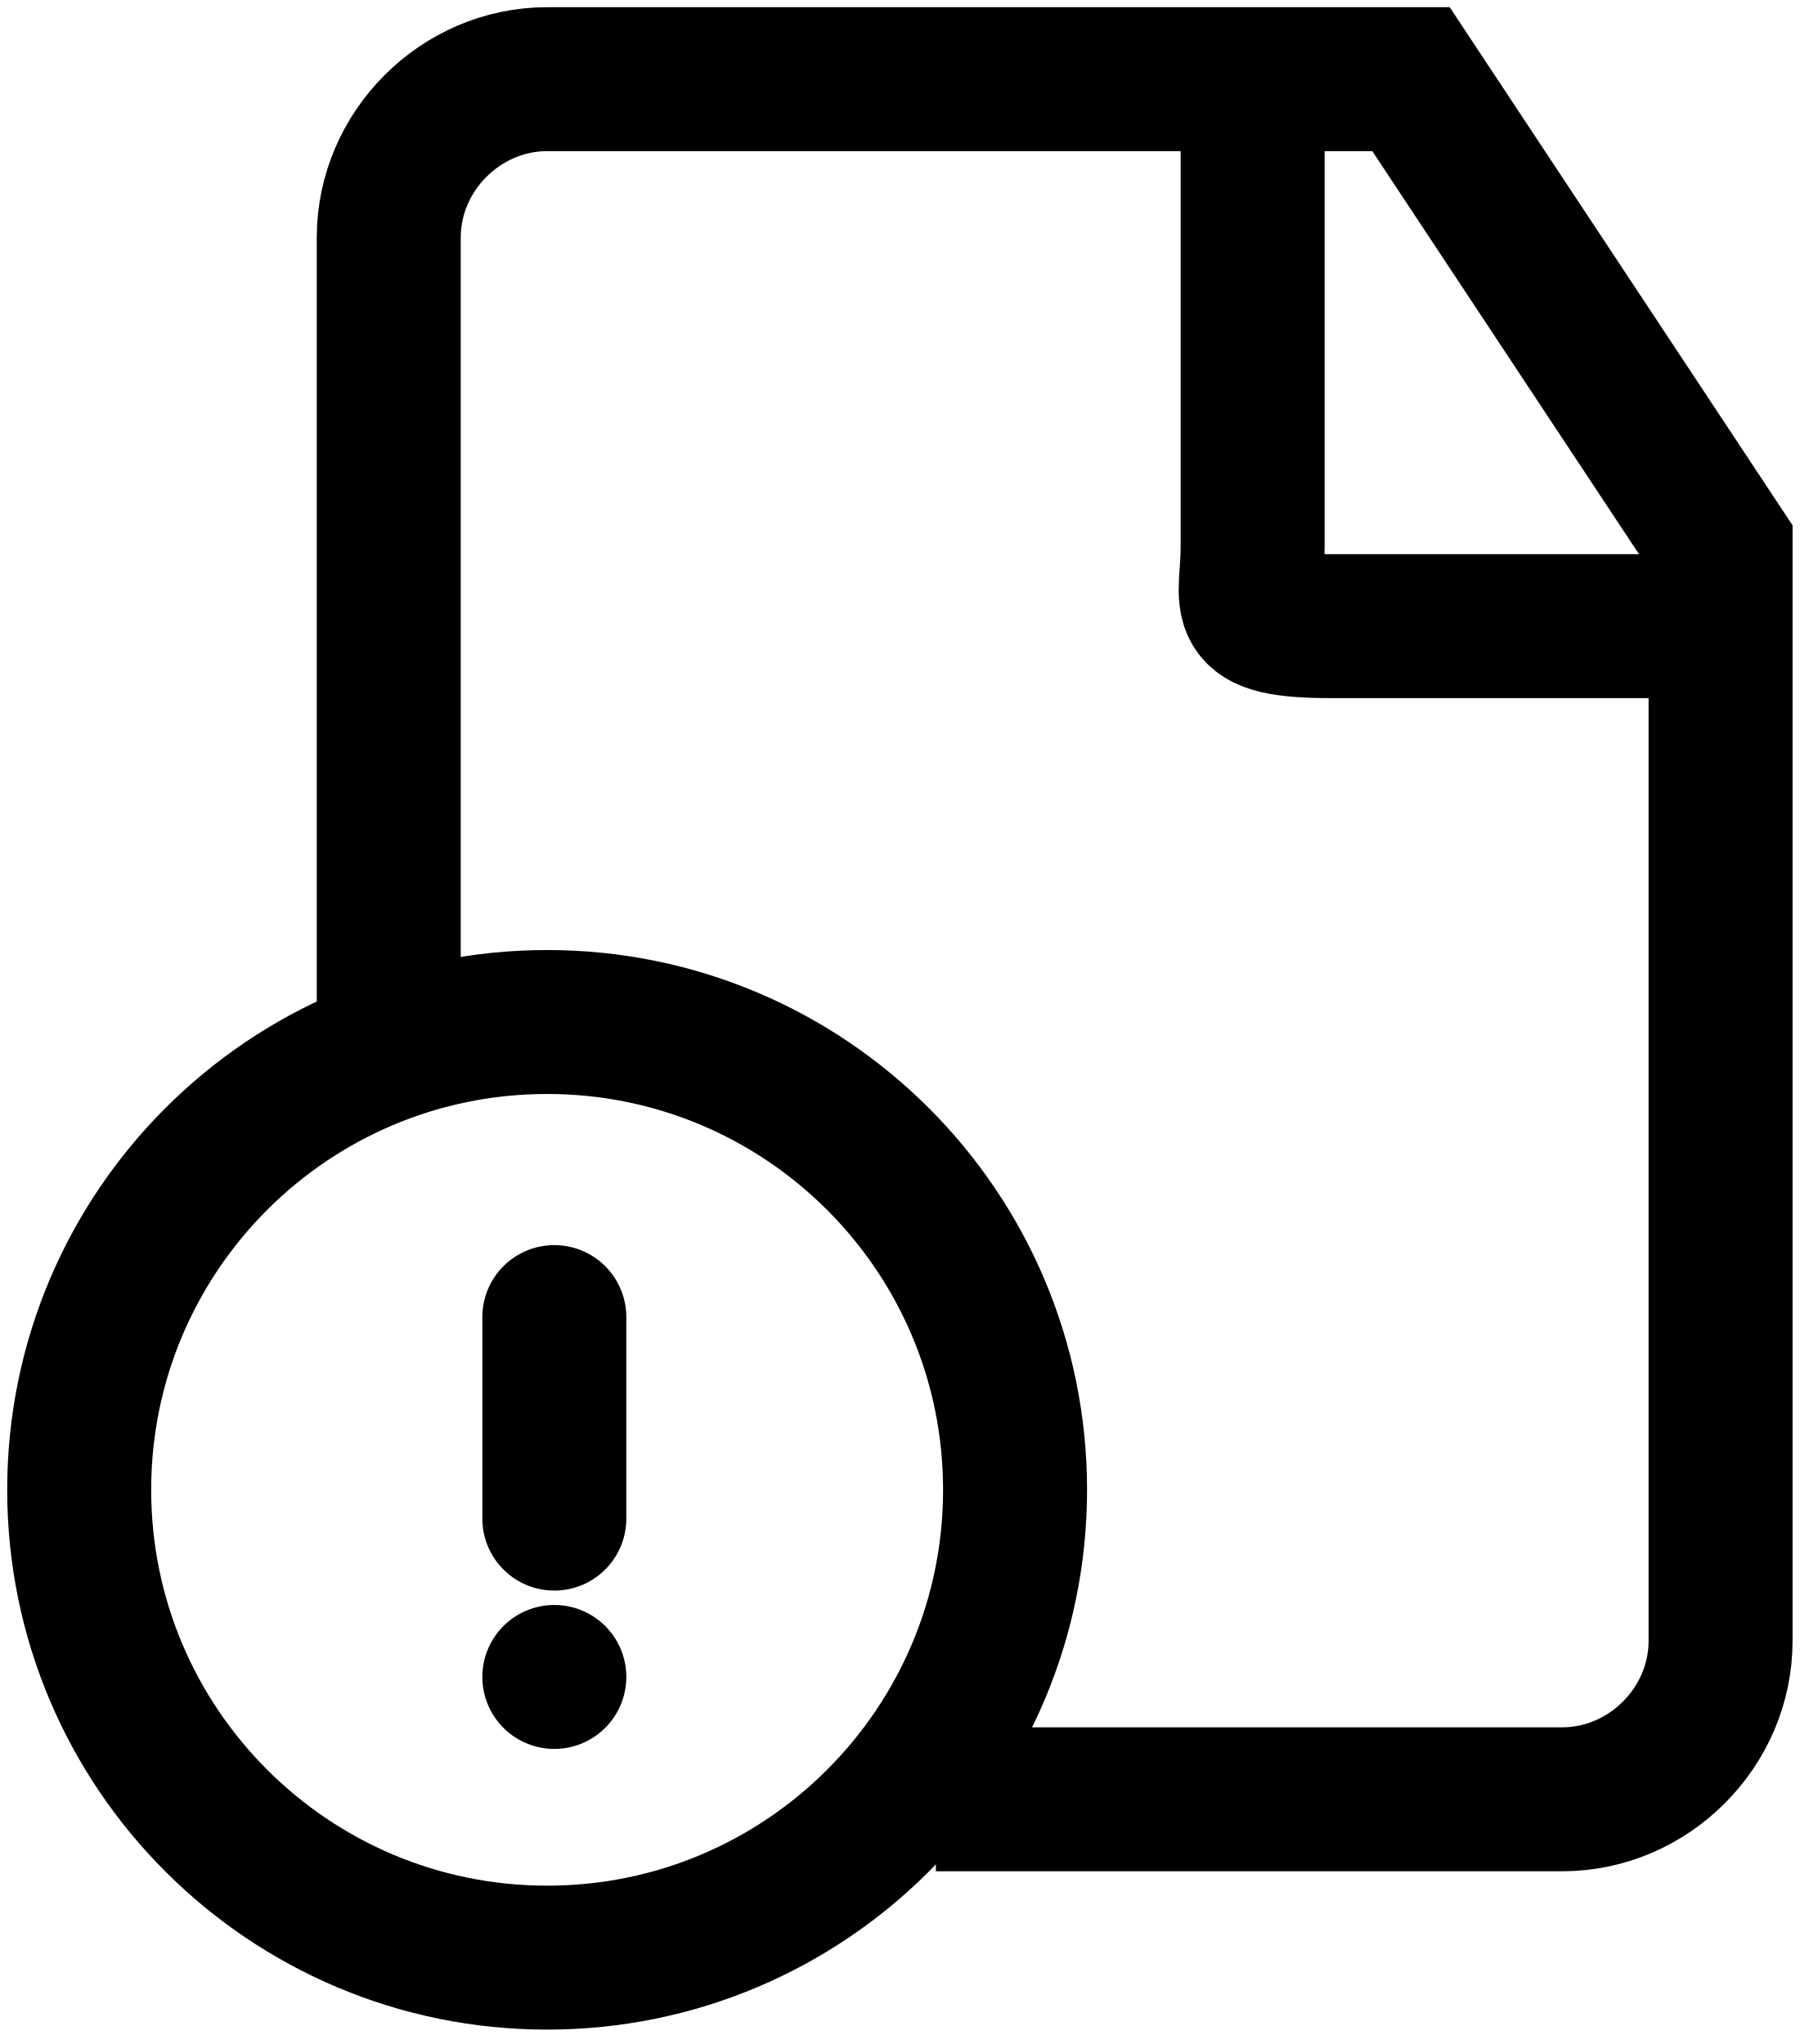
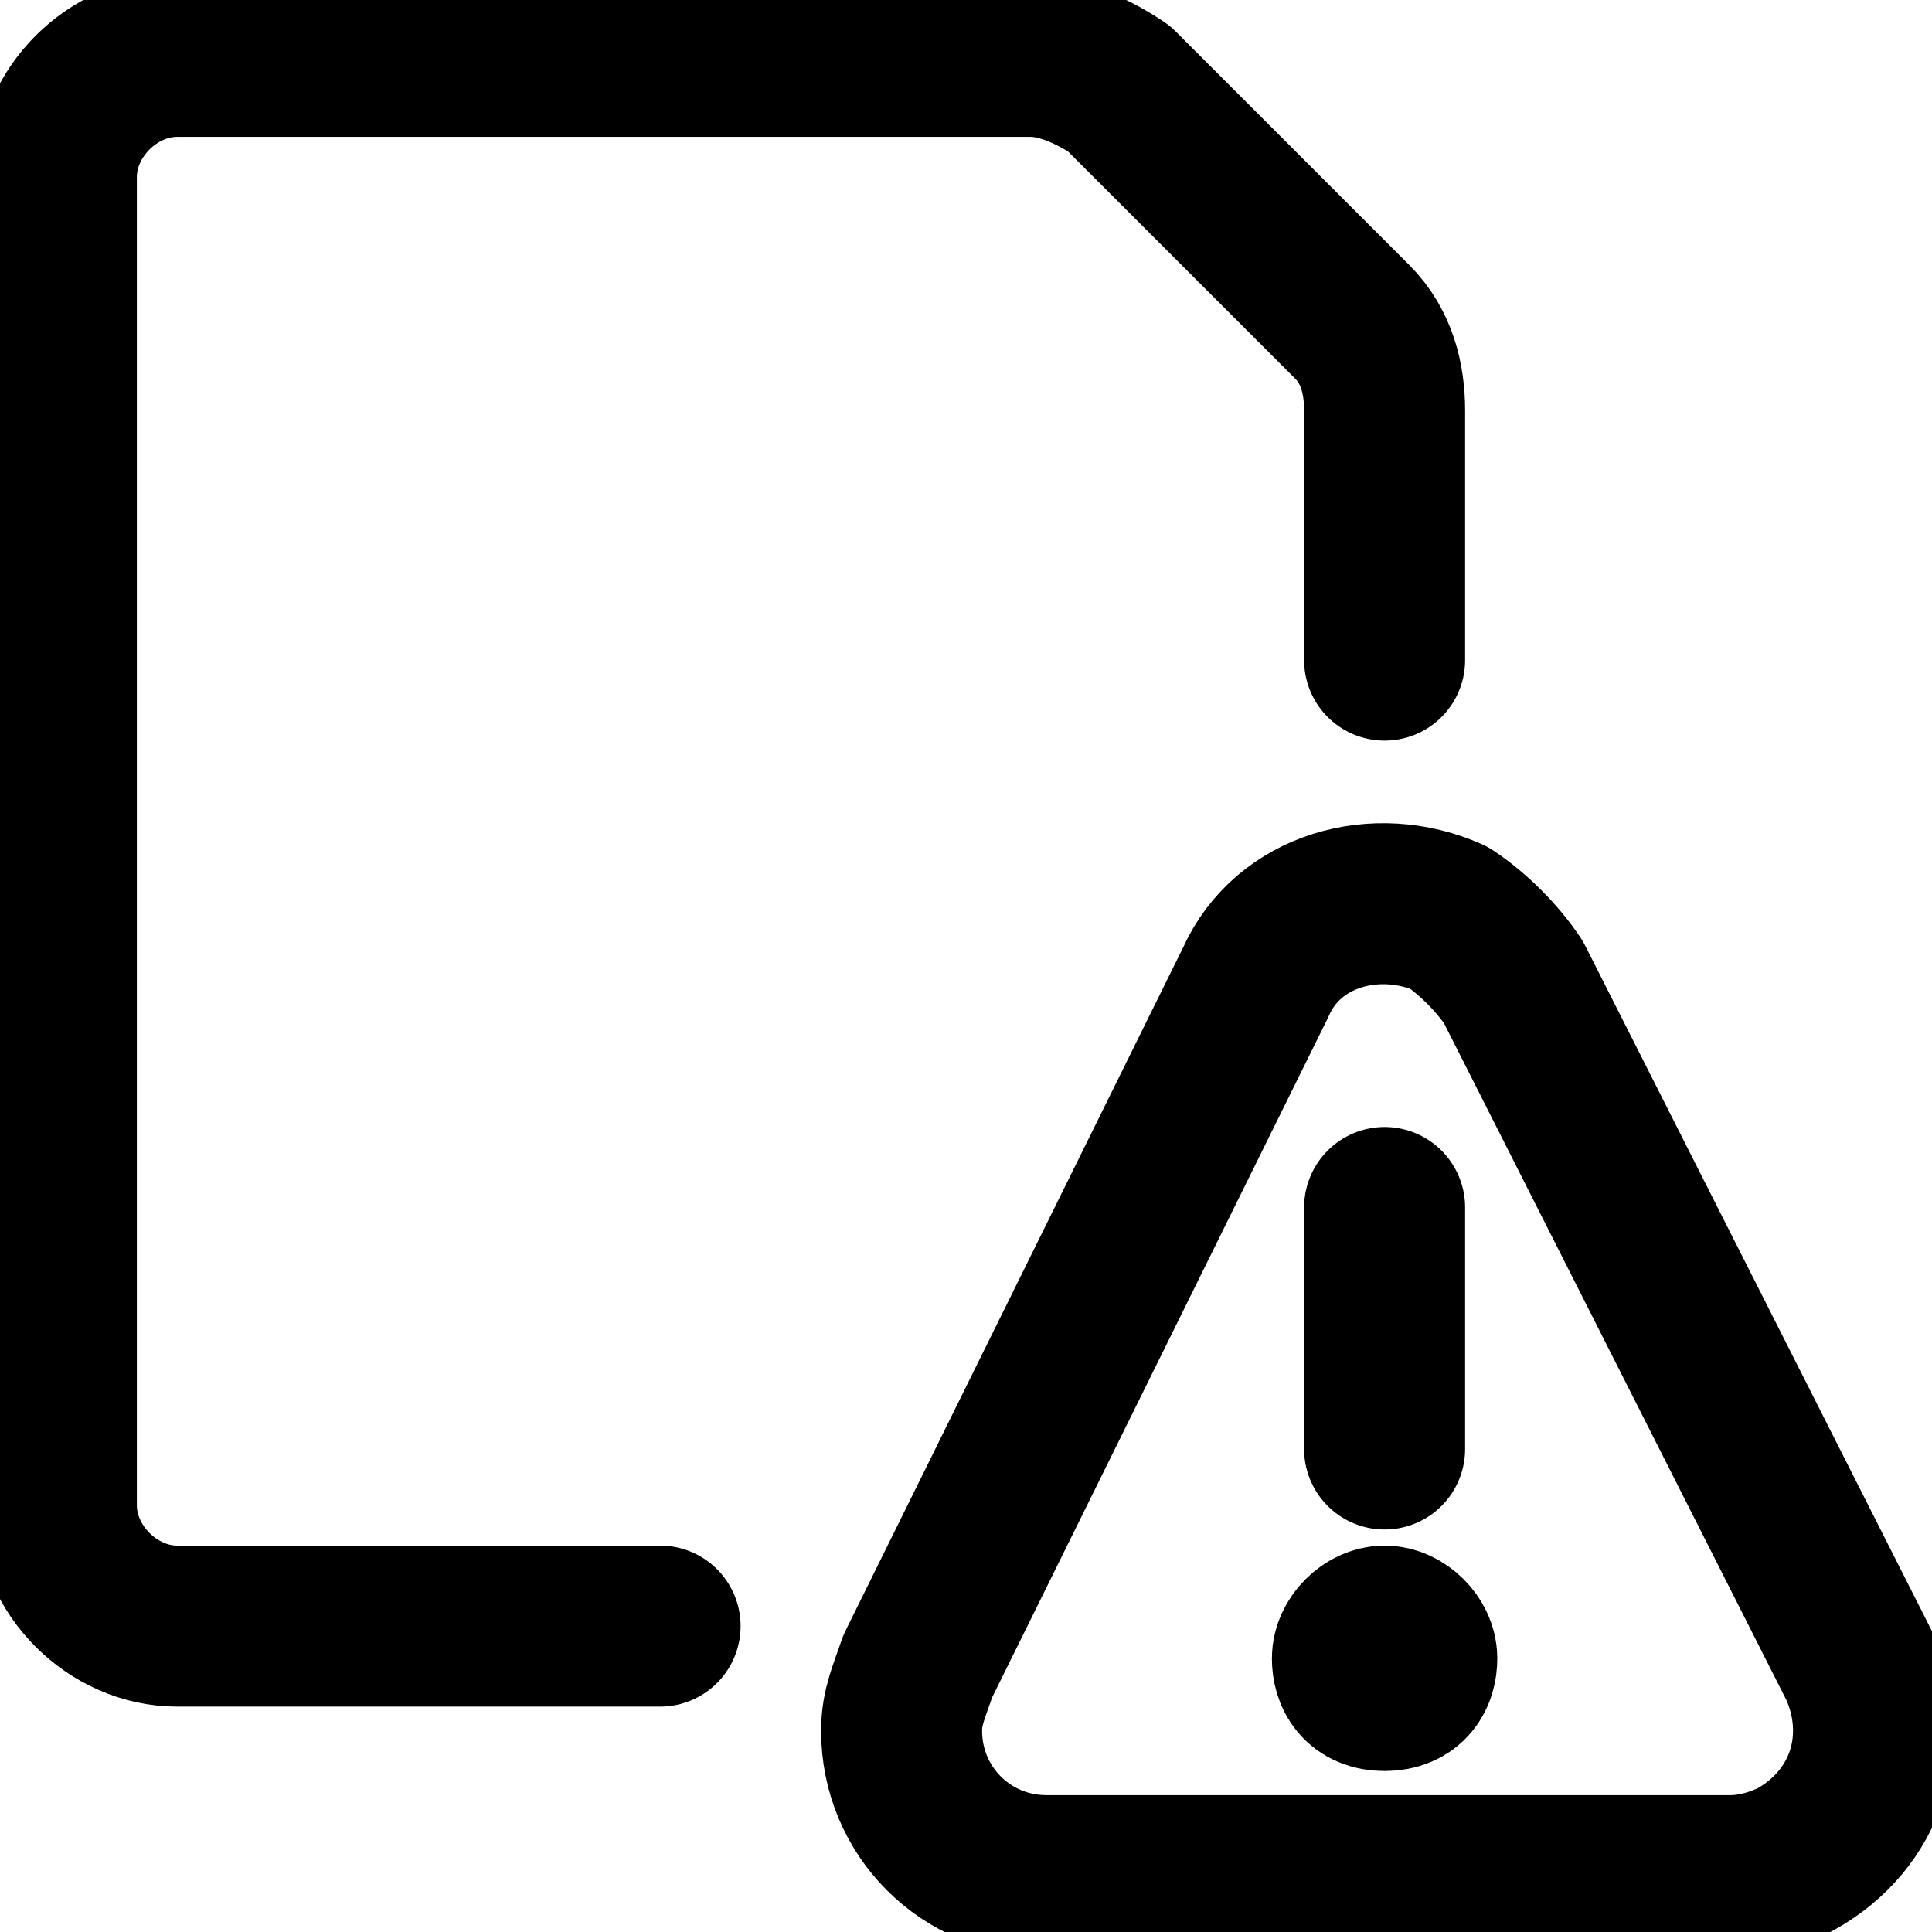
- <svg xmlns="http://www.w3.org/2000/svg" xmlns:xlink="http://www.w3.org/1999/xlink" viewBox="0 0 25 28.4">
-   <g transform="translate(-1008 -591)">
-     <path d="M1015.7 609.3v2.8m0 2.2h0" fill="none" stroke="currentColor" stroke-width="2" stroke-linecap="round" />
-     <defs>
-       <path id="document-warning_svg__a" d="M1008 591h25v28.3h-25z" />
-     </defs>
-     <clipPath id="document-warning_svg__b">
-       <use xlink:href="#document-warning_svg__a" />
-     </clipPath>
-     <g clip-path="url(#document-warning_svg__b)" fill="none" stroke="currentColor" stroke-width="2">
-       <path d="M1013.4 605.1v-10.8c0-1.2 1-2.2 2.2-2.2h12l4.3 6.5v15.2c0 1.2-1 2.2-2.2 2.2h-8.7" />
-       <path d="M1025.4 592.1v6.5c0 .8-.3 1.1 1.1 1.1h5.1m-16 18.5a6.5 6.5 0 100-13 6.5 6.5 0 100 13z" />
-     </g>
-   </g>
+ <svg xmlns="http://www.w3.org/2000/svg" version="1.1" id="_2" x="0" y="0" viewBox="0 0 24 24" xml:space="preserve">
+   <style>.document-warning-2-st0{fill:none;stroke:currentColor;stroke-width:2;stroke-linecap:round;stroke-linejoin:round}</style>
+   <path id="Контур_560" class="document-warning-2-st0" d="M17.2 20.2c.2 0 .4.2.4.4s-.1.4-.4.4-.4-.2-.4-.4.2-.4.4-.4" />
+   <path id="Линия_212" class="document-warning-2-st0" d="M17.2 18v-3" />
+   <path id="Контур_561" class="document-warning-2-st0" d="M23.1 20.7c.4.9.1 1.9-.8 2.4-.2.1-.5.2-.8.2H13c-1 0-1.8-.8-1.8-1.8 0-.3.1-.5.2-.8l4.2-8.5c.4-.9 1.5-1.2 2.4-.8.3.2.6.5.8.8l4.3 8.5z" />
+   <path id="Контур_562" class="document-warning-2-st0" d="M8.2 20.2h-6c-.8 0-1.5-.7-1.5-1.5V2.2c0-.8.7-1.5 1.5-1.5h10.6c.4 0 .8.2 1.1.4L16.8 4c.3.3.4.7.4 1.1v3.1" />
</svg>
